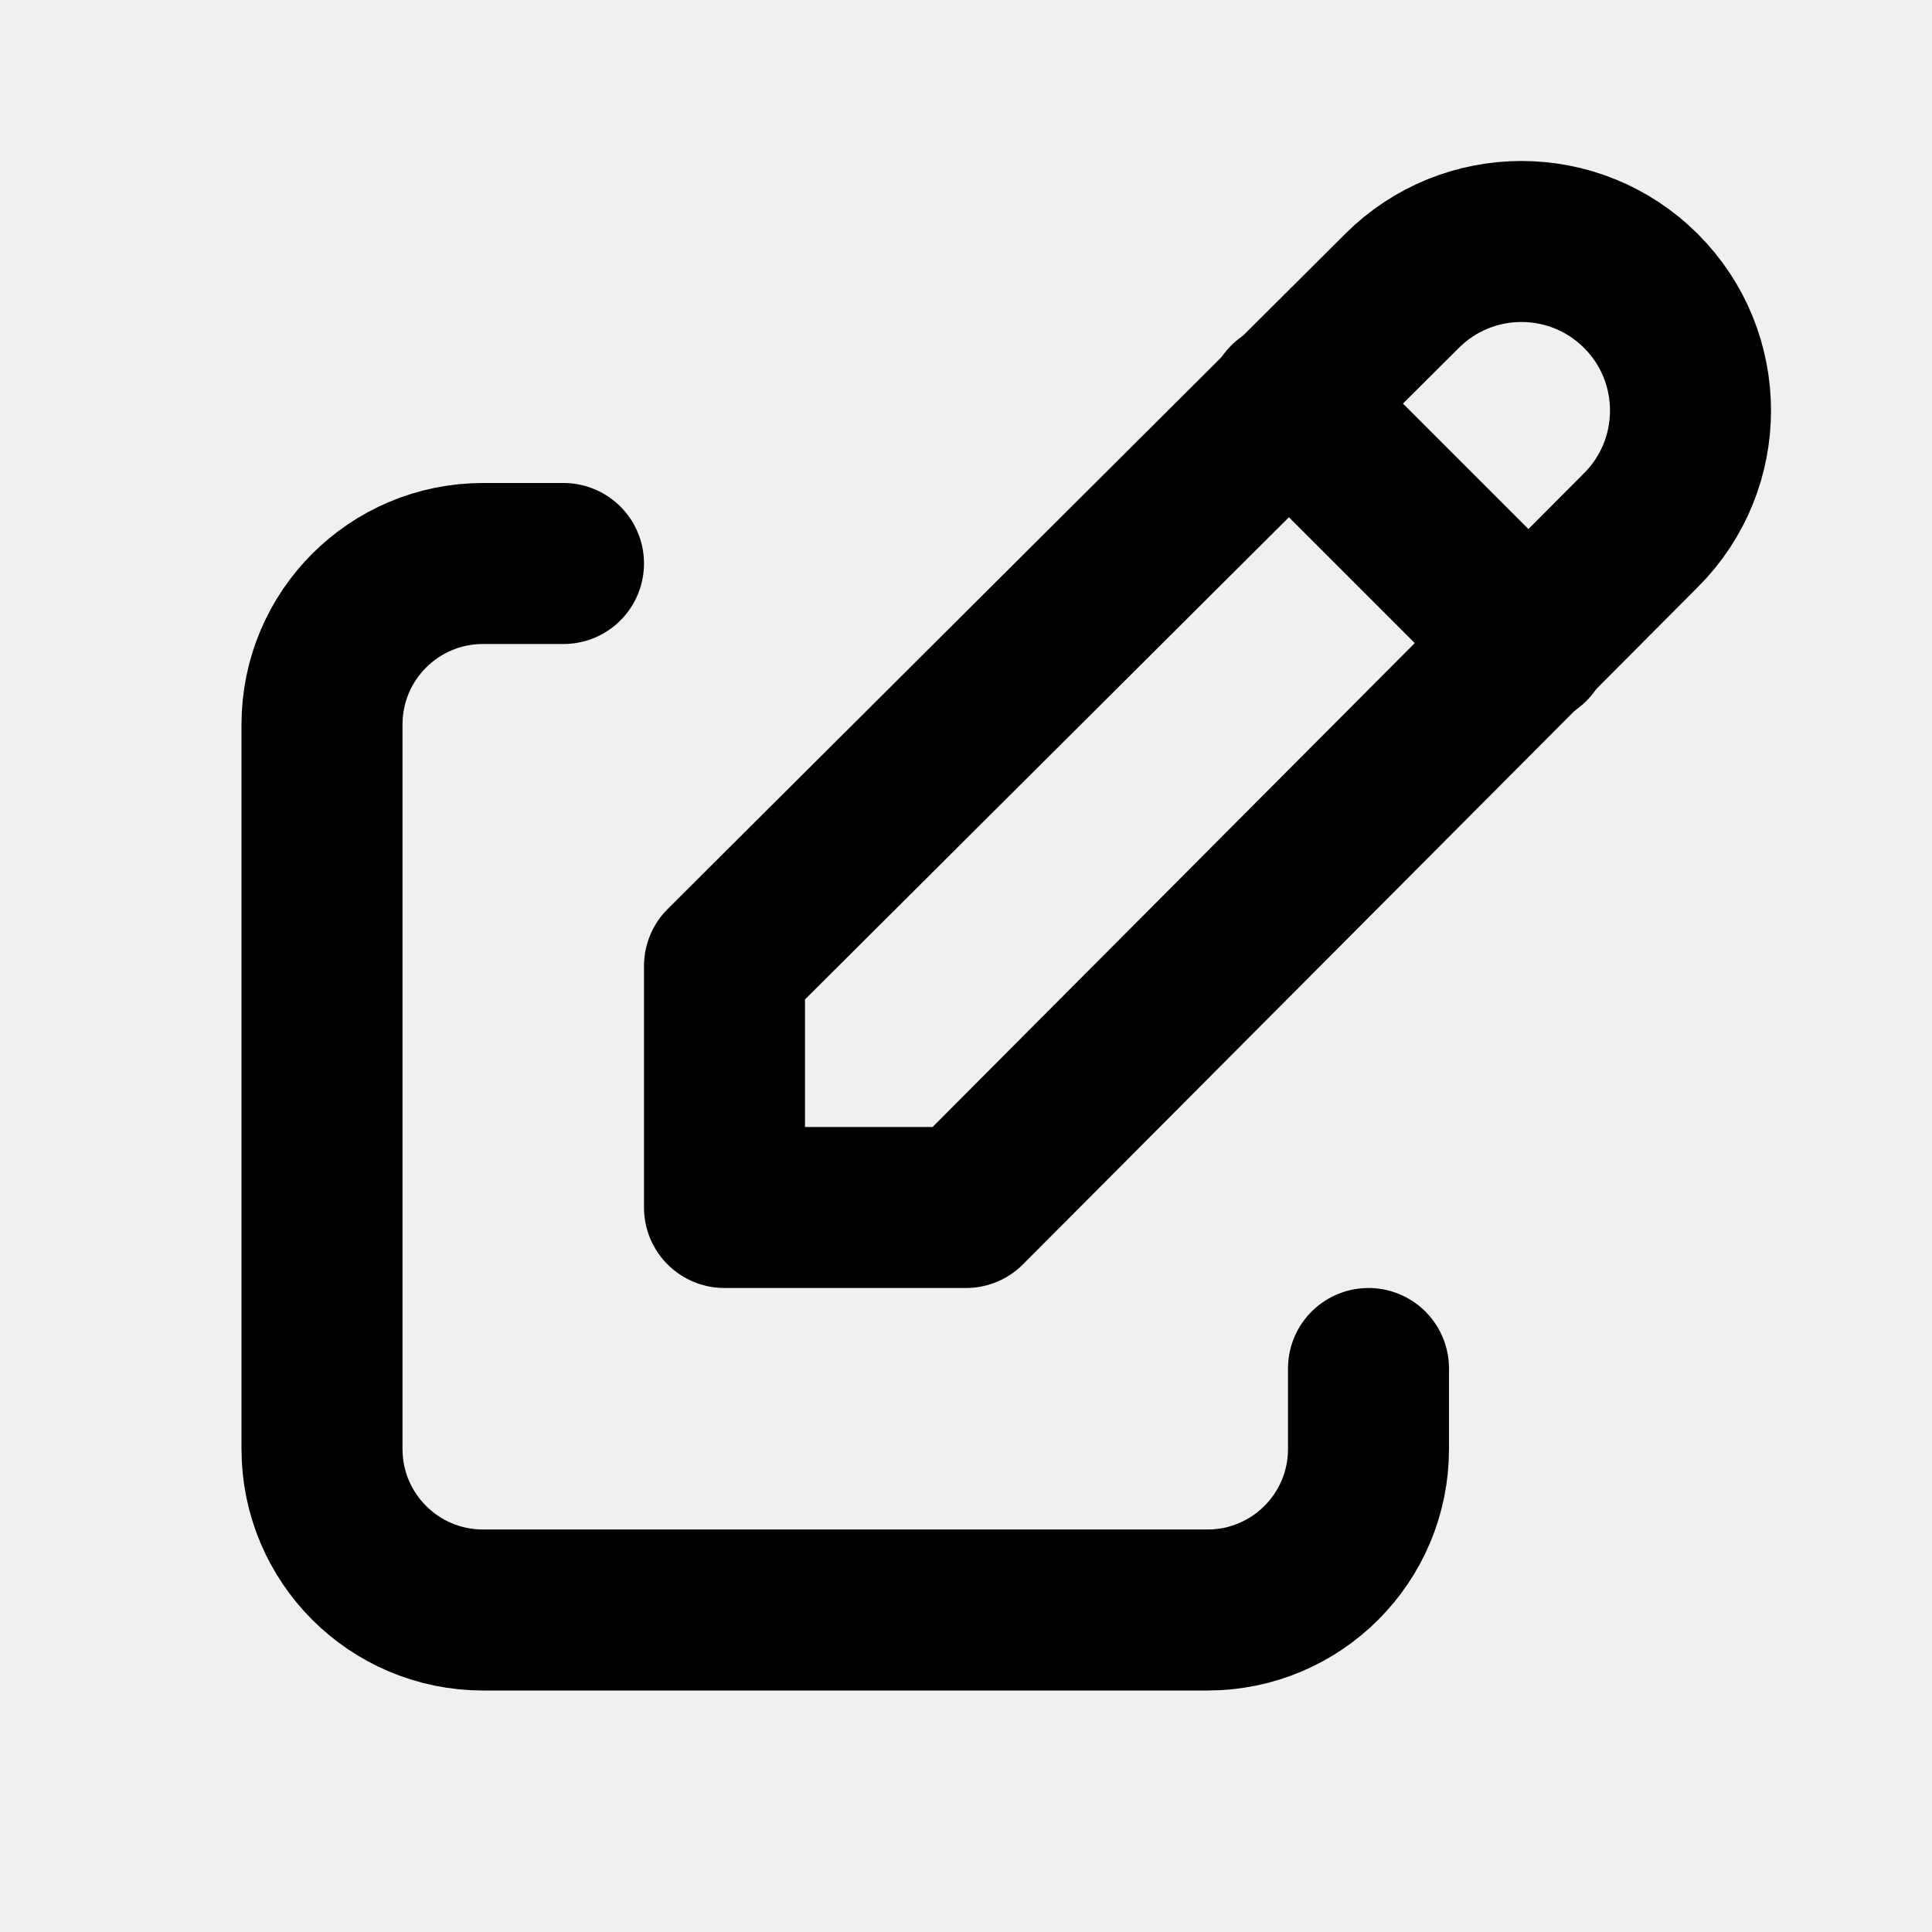
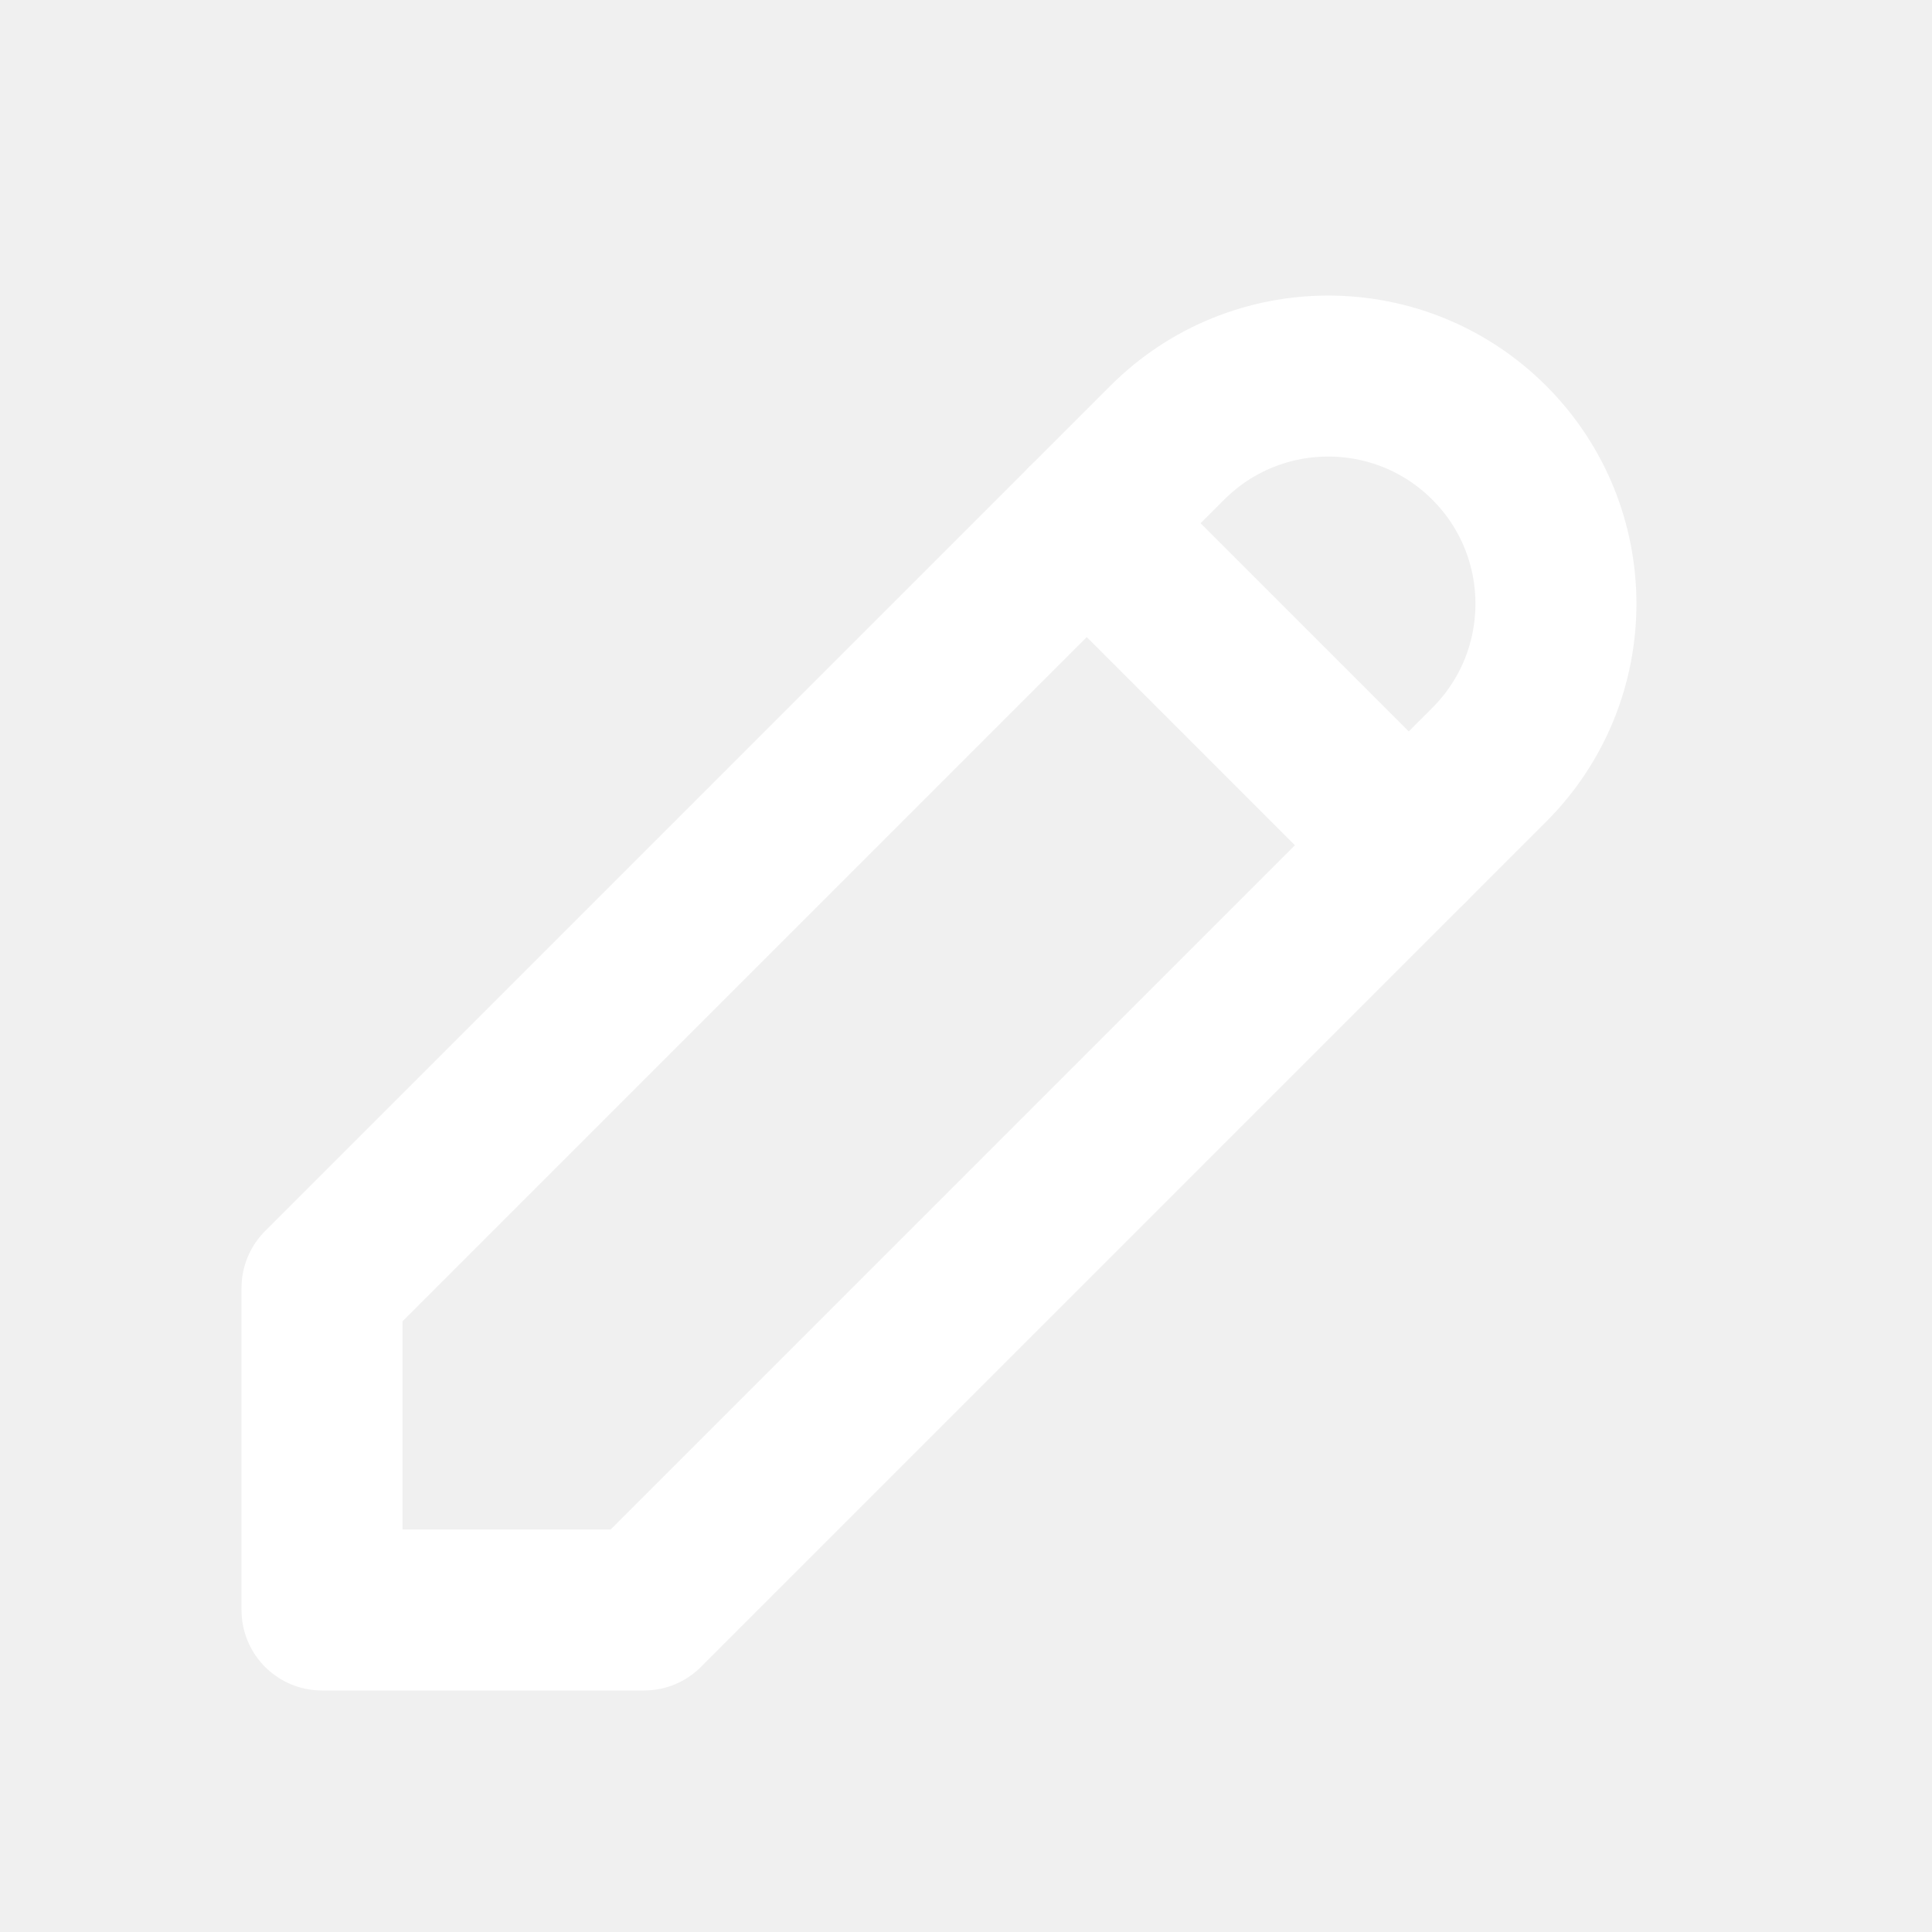
- <svg xmlns="http://www.w3.org/2000/svg" width="24" height="24" viewBox="0 0 24 24" fill="none" stroke="currentColor" stroke-width="2" stroke-linecap="round" stroke-linejoin="round" class="icon icon-tabler icons-tabler-outline icon-tabler-edit">
+ <svg xmlns="http://www.w3.org/2000/svg" width="24" height="24" viewBox="0 0 24 24" fill="none" stroke="#ffffff" stroke-width="2" stroke-linecap="round" stroke-linejoin="round" class="icon icon-tabler icons-tabler-outline icon-tabler-pencil">
  <path stroke="none" d="M0 0h24v24H0z" fill="none" />
-   <path d="M7 7h-1a2 2 0 0 0 -2 2v9a2 2 0 0 0 2 2h9a2 2 0 0 0 2 -2v-1" />
-   <path d="M20.385 6.585a2.1 2.1 0 0 0 -2.97 -2.97l-8.415 8.385v3h3l8.385 -8.415z" />
-   <path d="M16 5l3 3" />
+   <path d="M4 20h4l10.5 -10.5a2.828 2.828 0 1 0 -4 -4l-10.5 10.5v4" />
+   <path d="M13.5 6.5l4 4" />
</svg>
